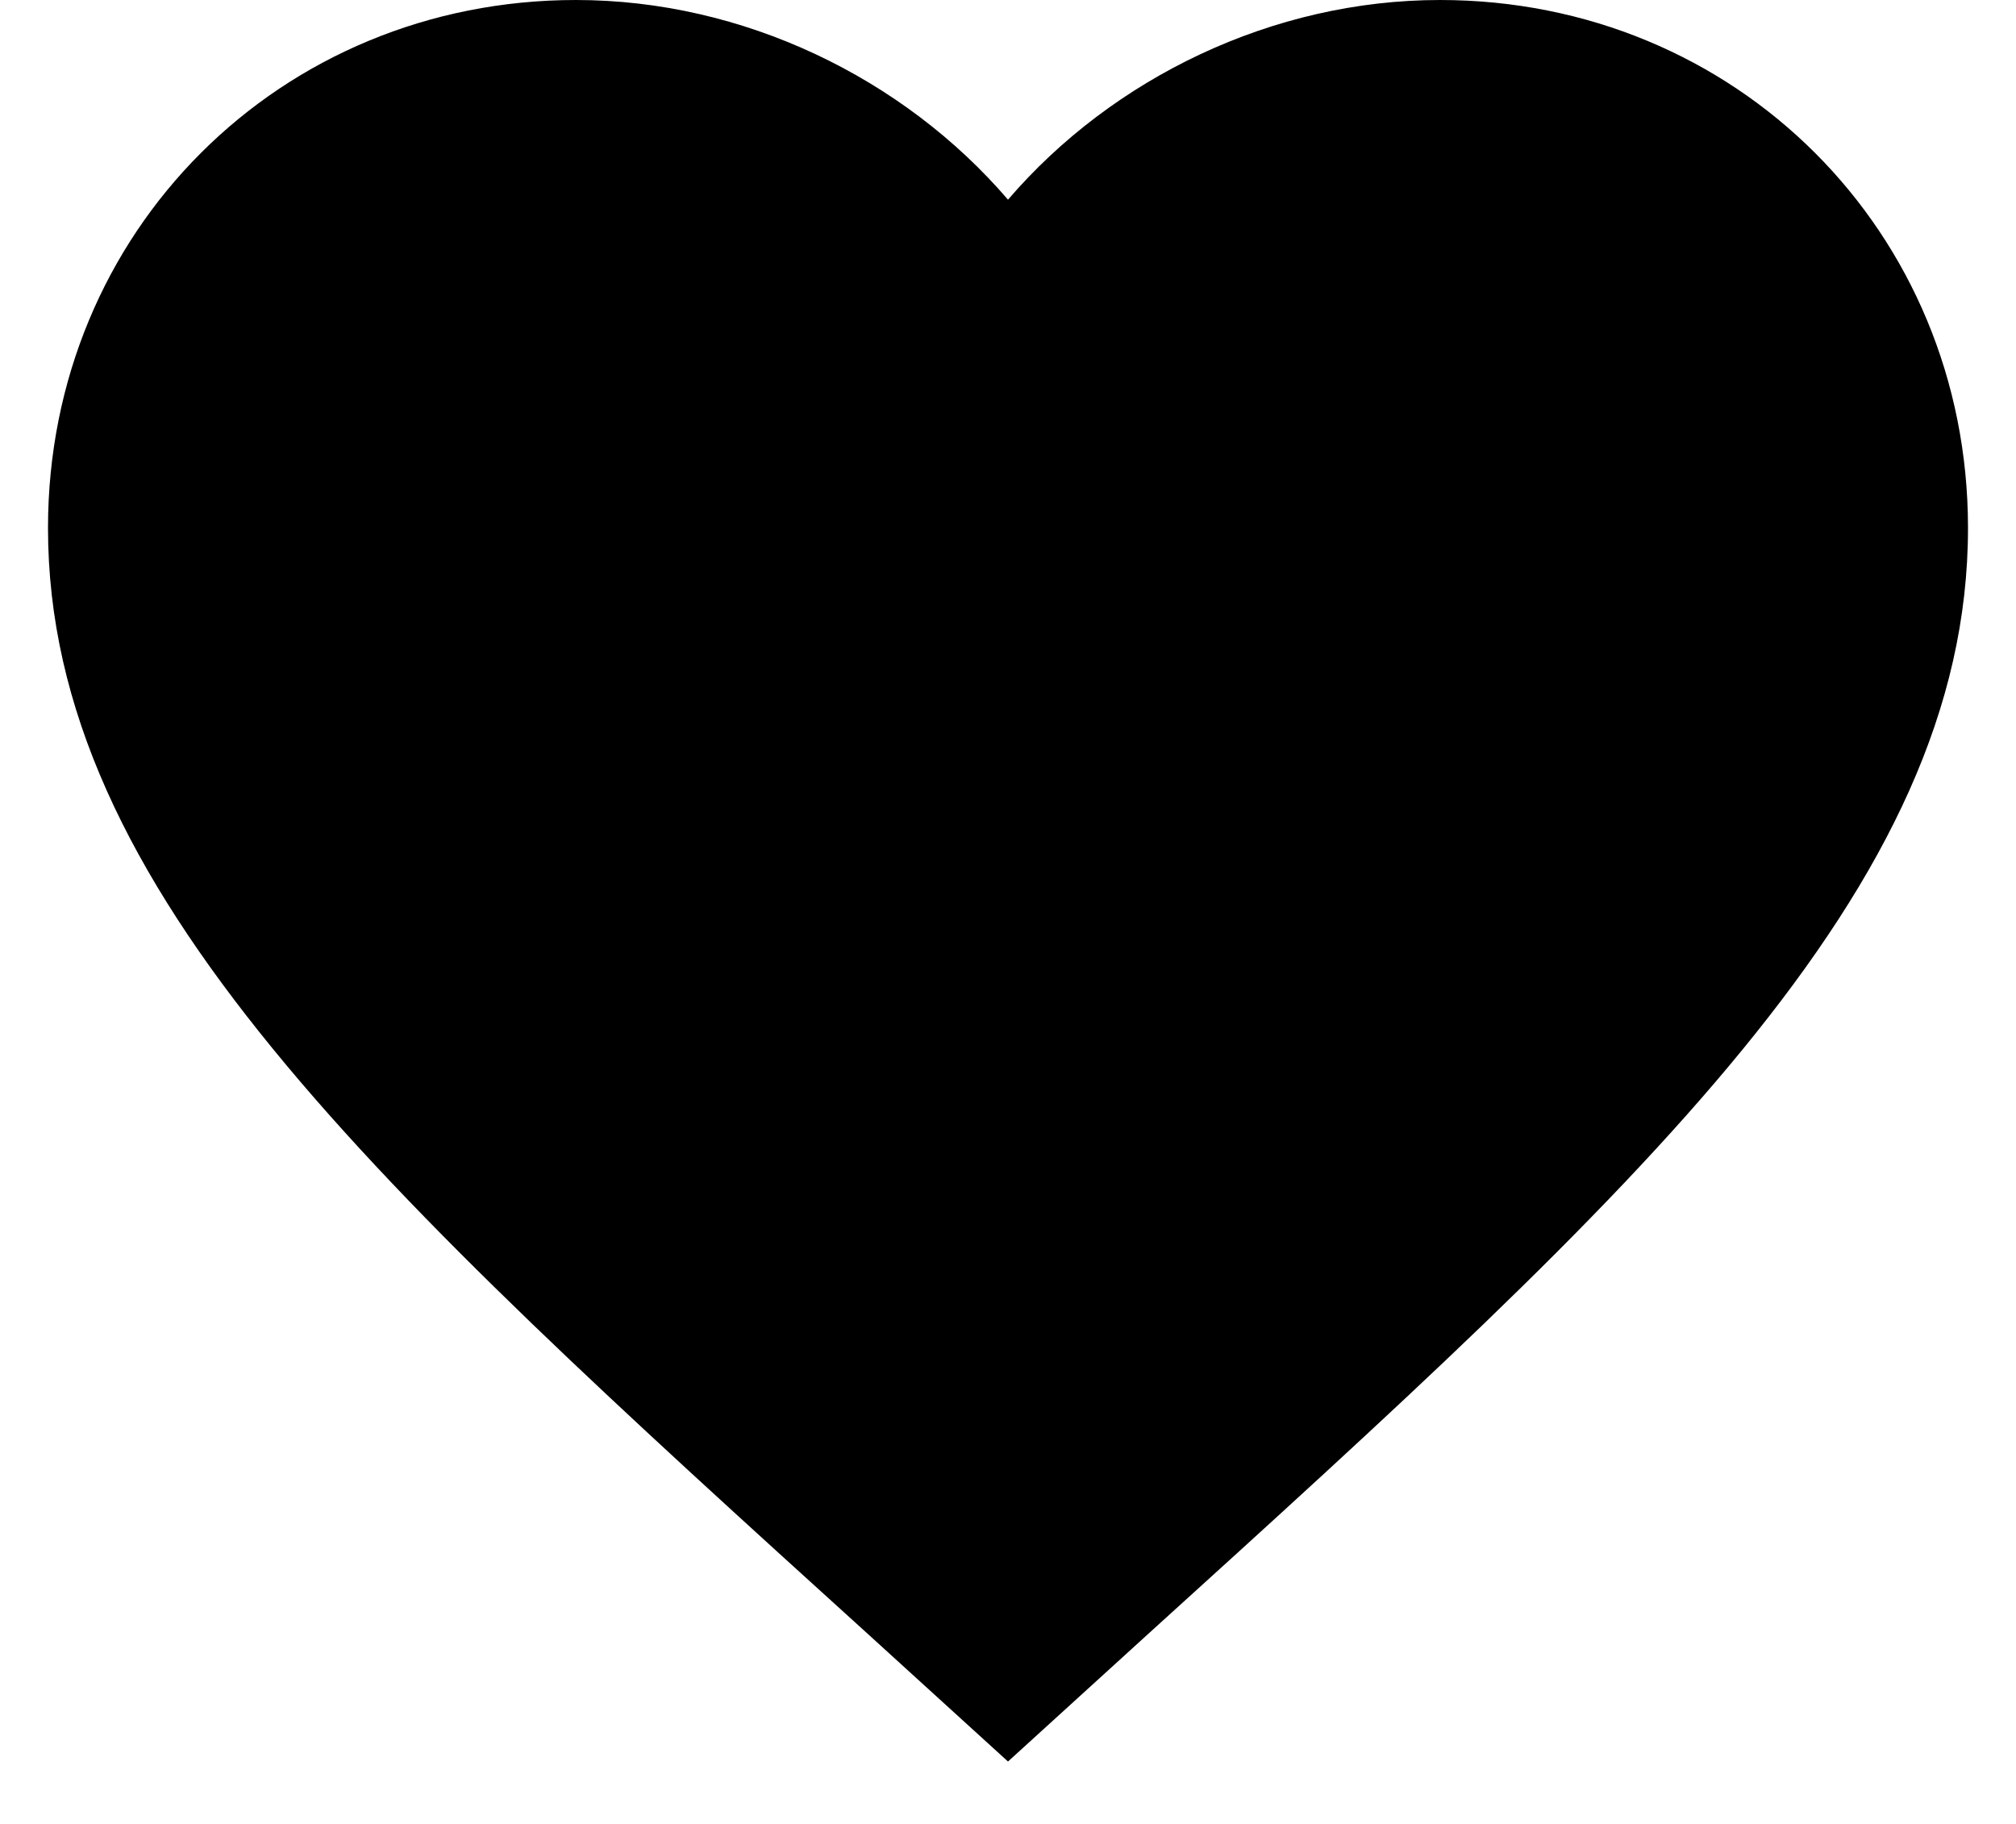
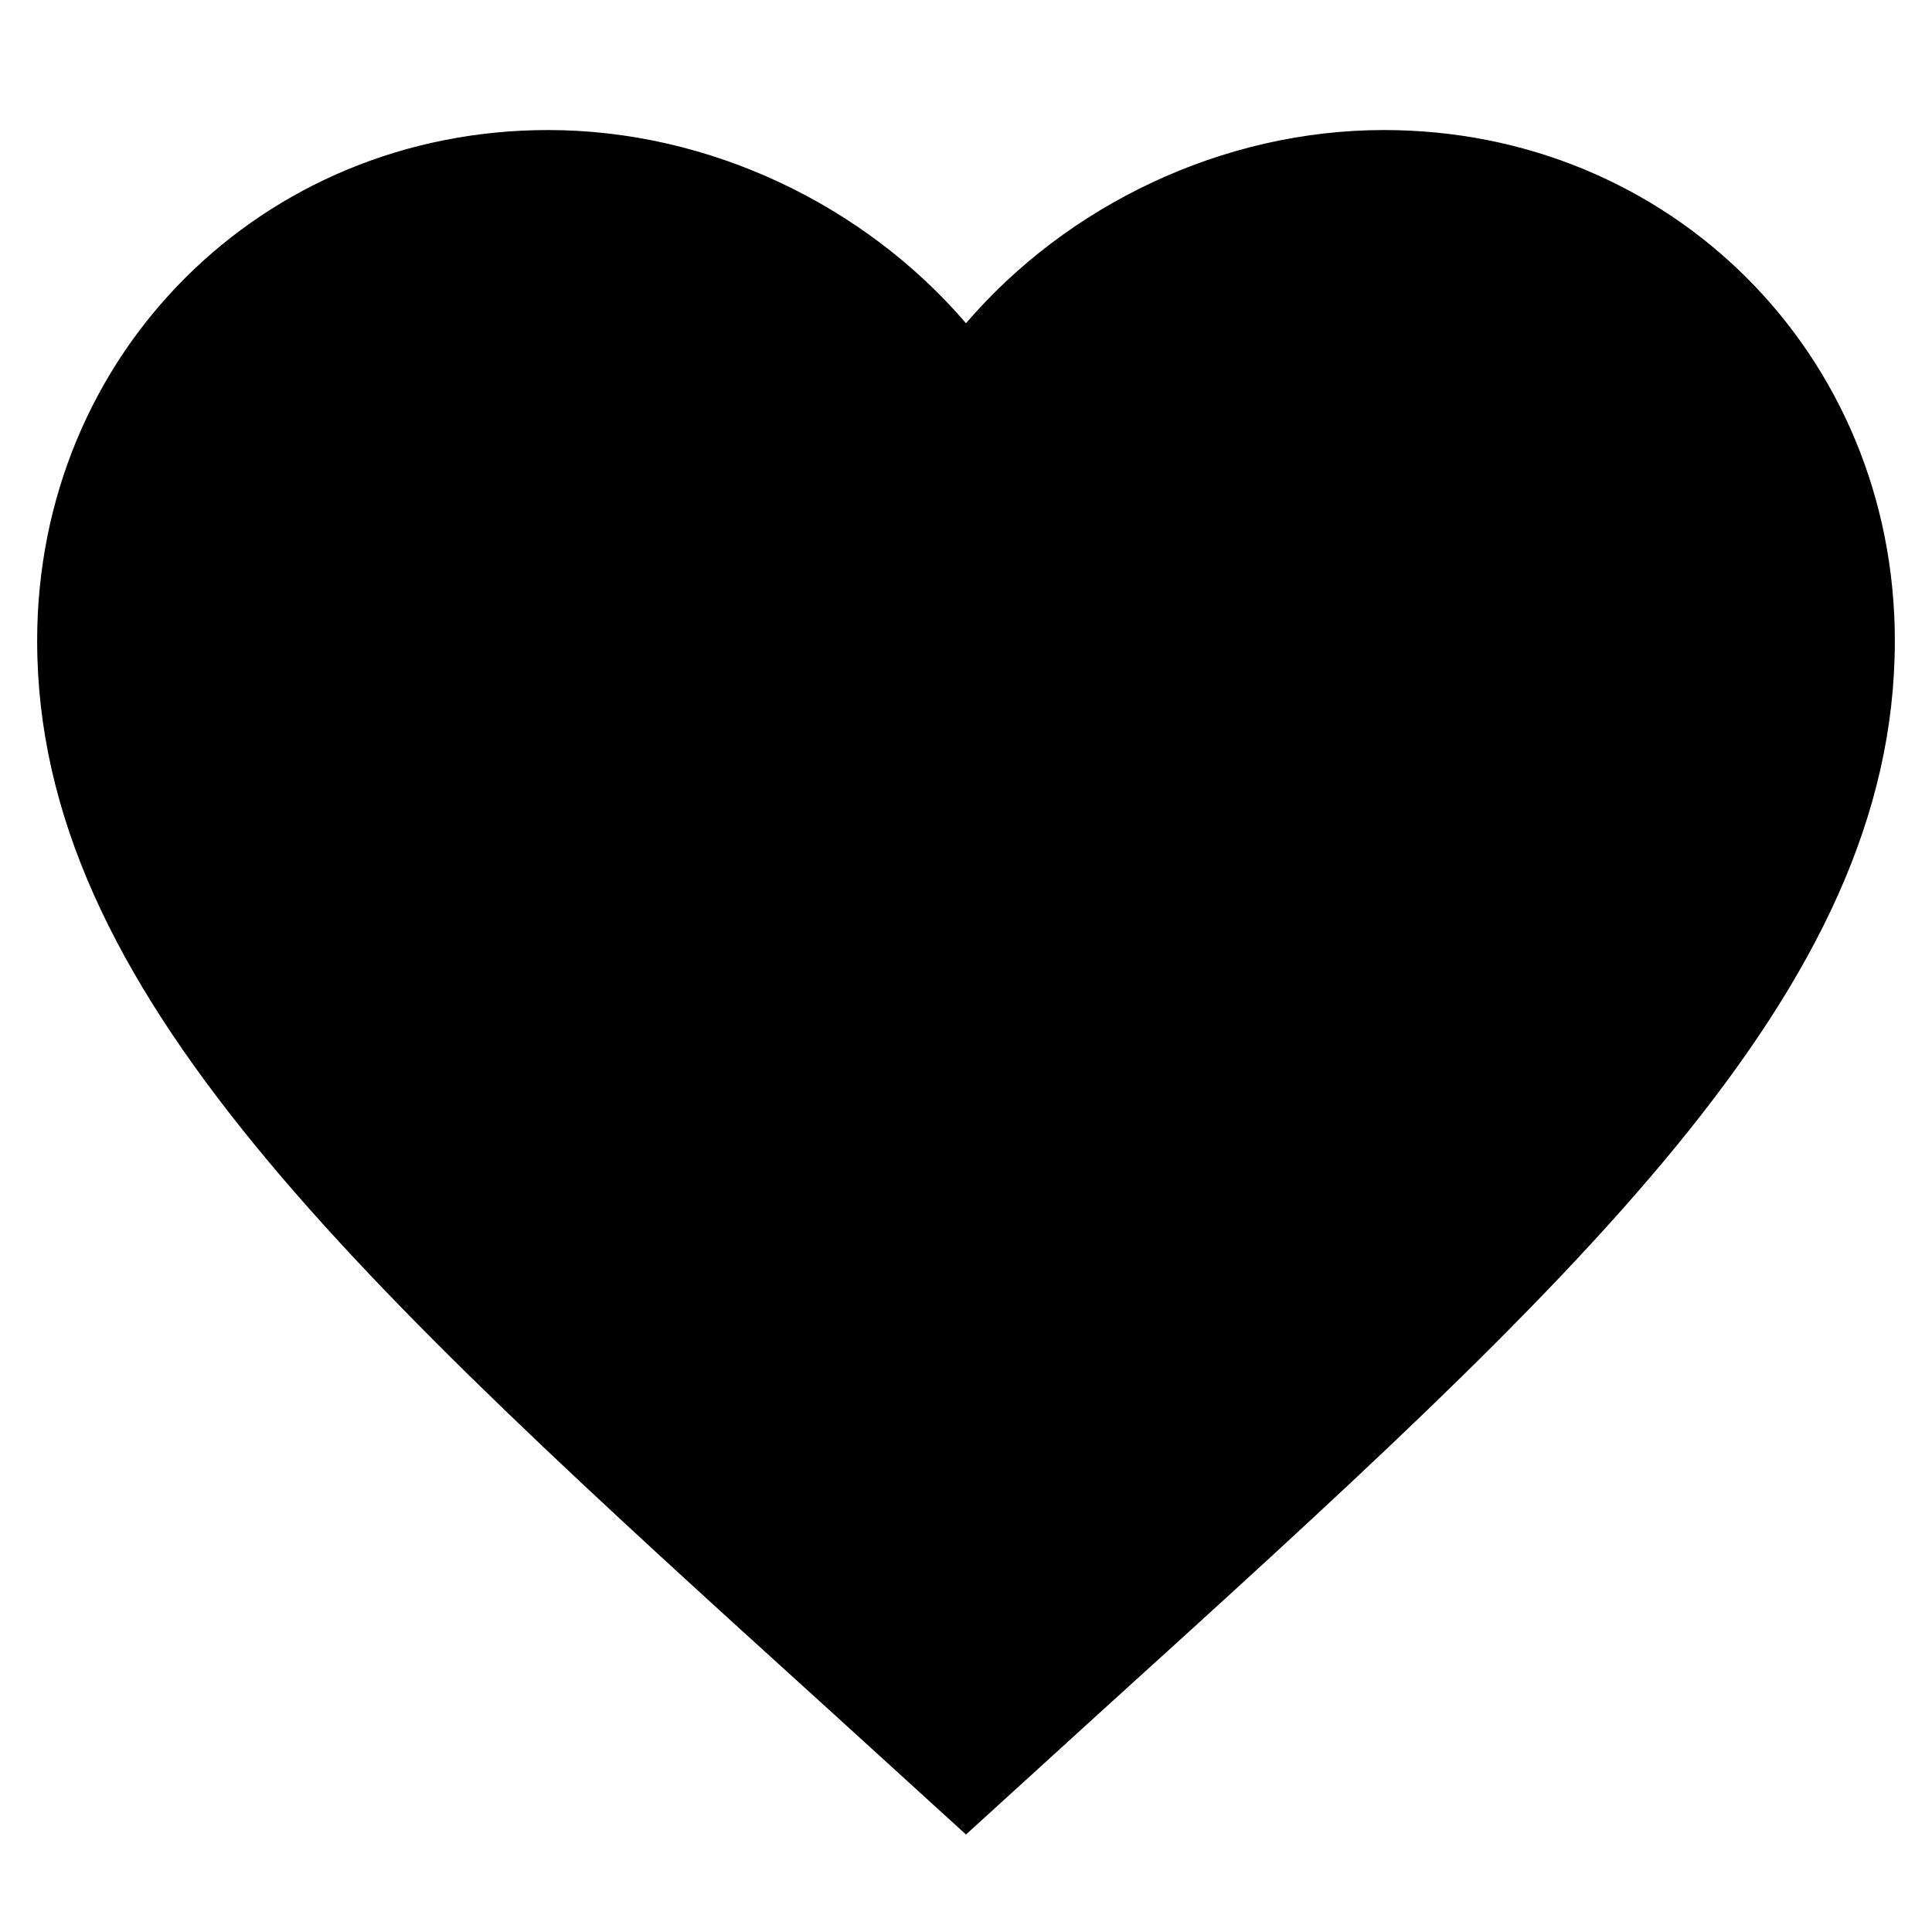
- <svg xmlns="http://www.w3.org/2000/svg" width="21" height="19" viewBox="0 0 21 19" fill="none">
-   <path d="M10.5 18.35L9.05 17.03C3.9 12.36 0.5 9.27 0.5 5.5C0.5 2.41 2.92 0 6 0C7.74 0 9.41 0.81 10.5 2.08C11.59 0.81 13.26 0 15 0C18.08 0 20.5 2.41 20.5 5.5C20.5 9.27 17.1 12.36 11.95 17.03L10.5 18.35Z" fill="black" />
+ <svg xmlns="http://www.w3.org/2000/svg" width="13" height="13" viewBox="0 0 13 13" fill="none">
+   <path d="M6.5 12.344L5.594 11.519C2.375 8.6 0.25 6.669 0.25 4.312C0.25 2.381 1.762 0.875 3.688 0.875C4.775 0.875 5.819 1.381 6.5 2.175C7.181 1.381 8.225 0.875 9.312 0.875C11.238 0.875 12.75 2.381 12.75 4.312C12.75 6.669 10.625 8.6 7.406 11.519L6.5 12.344Z" fill="black" />
</svg>
